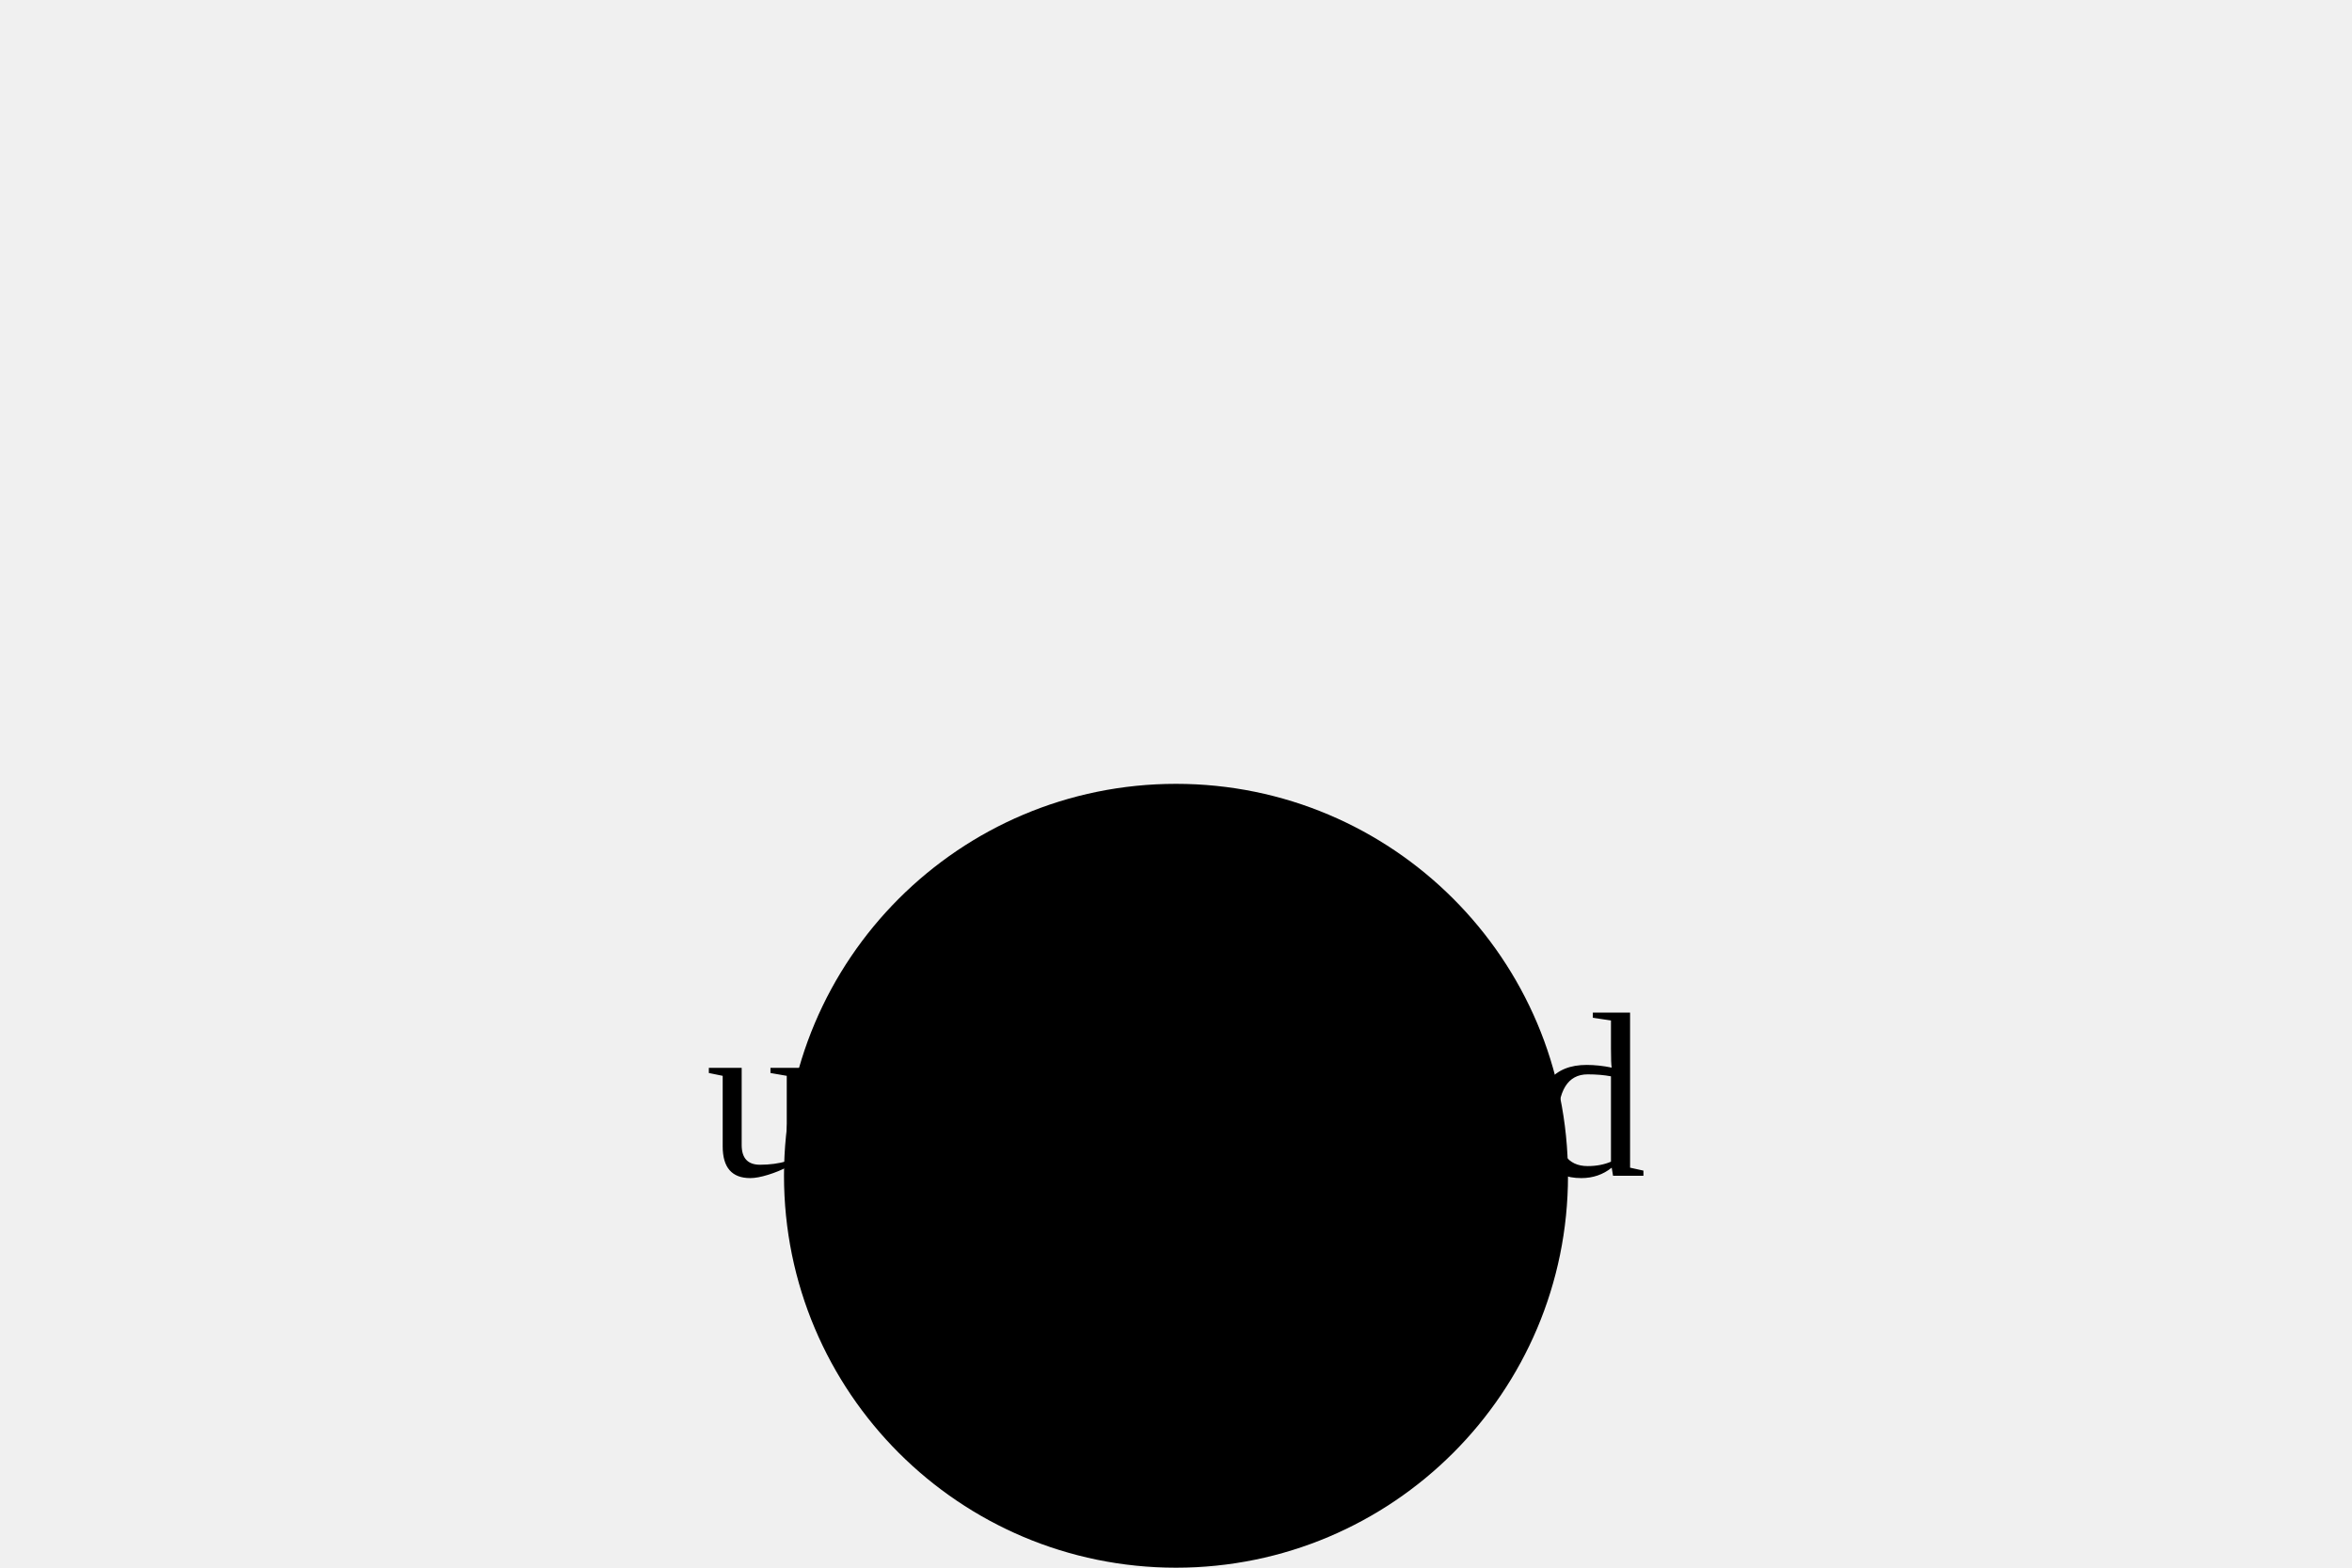
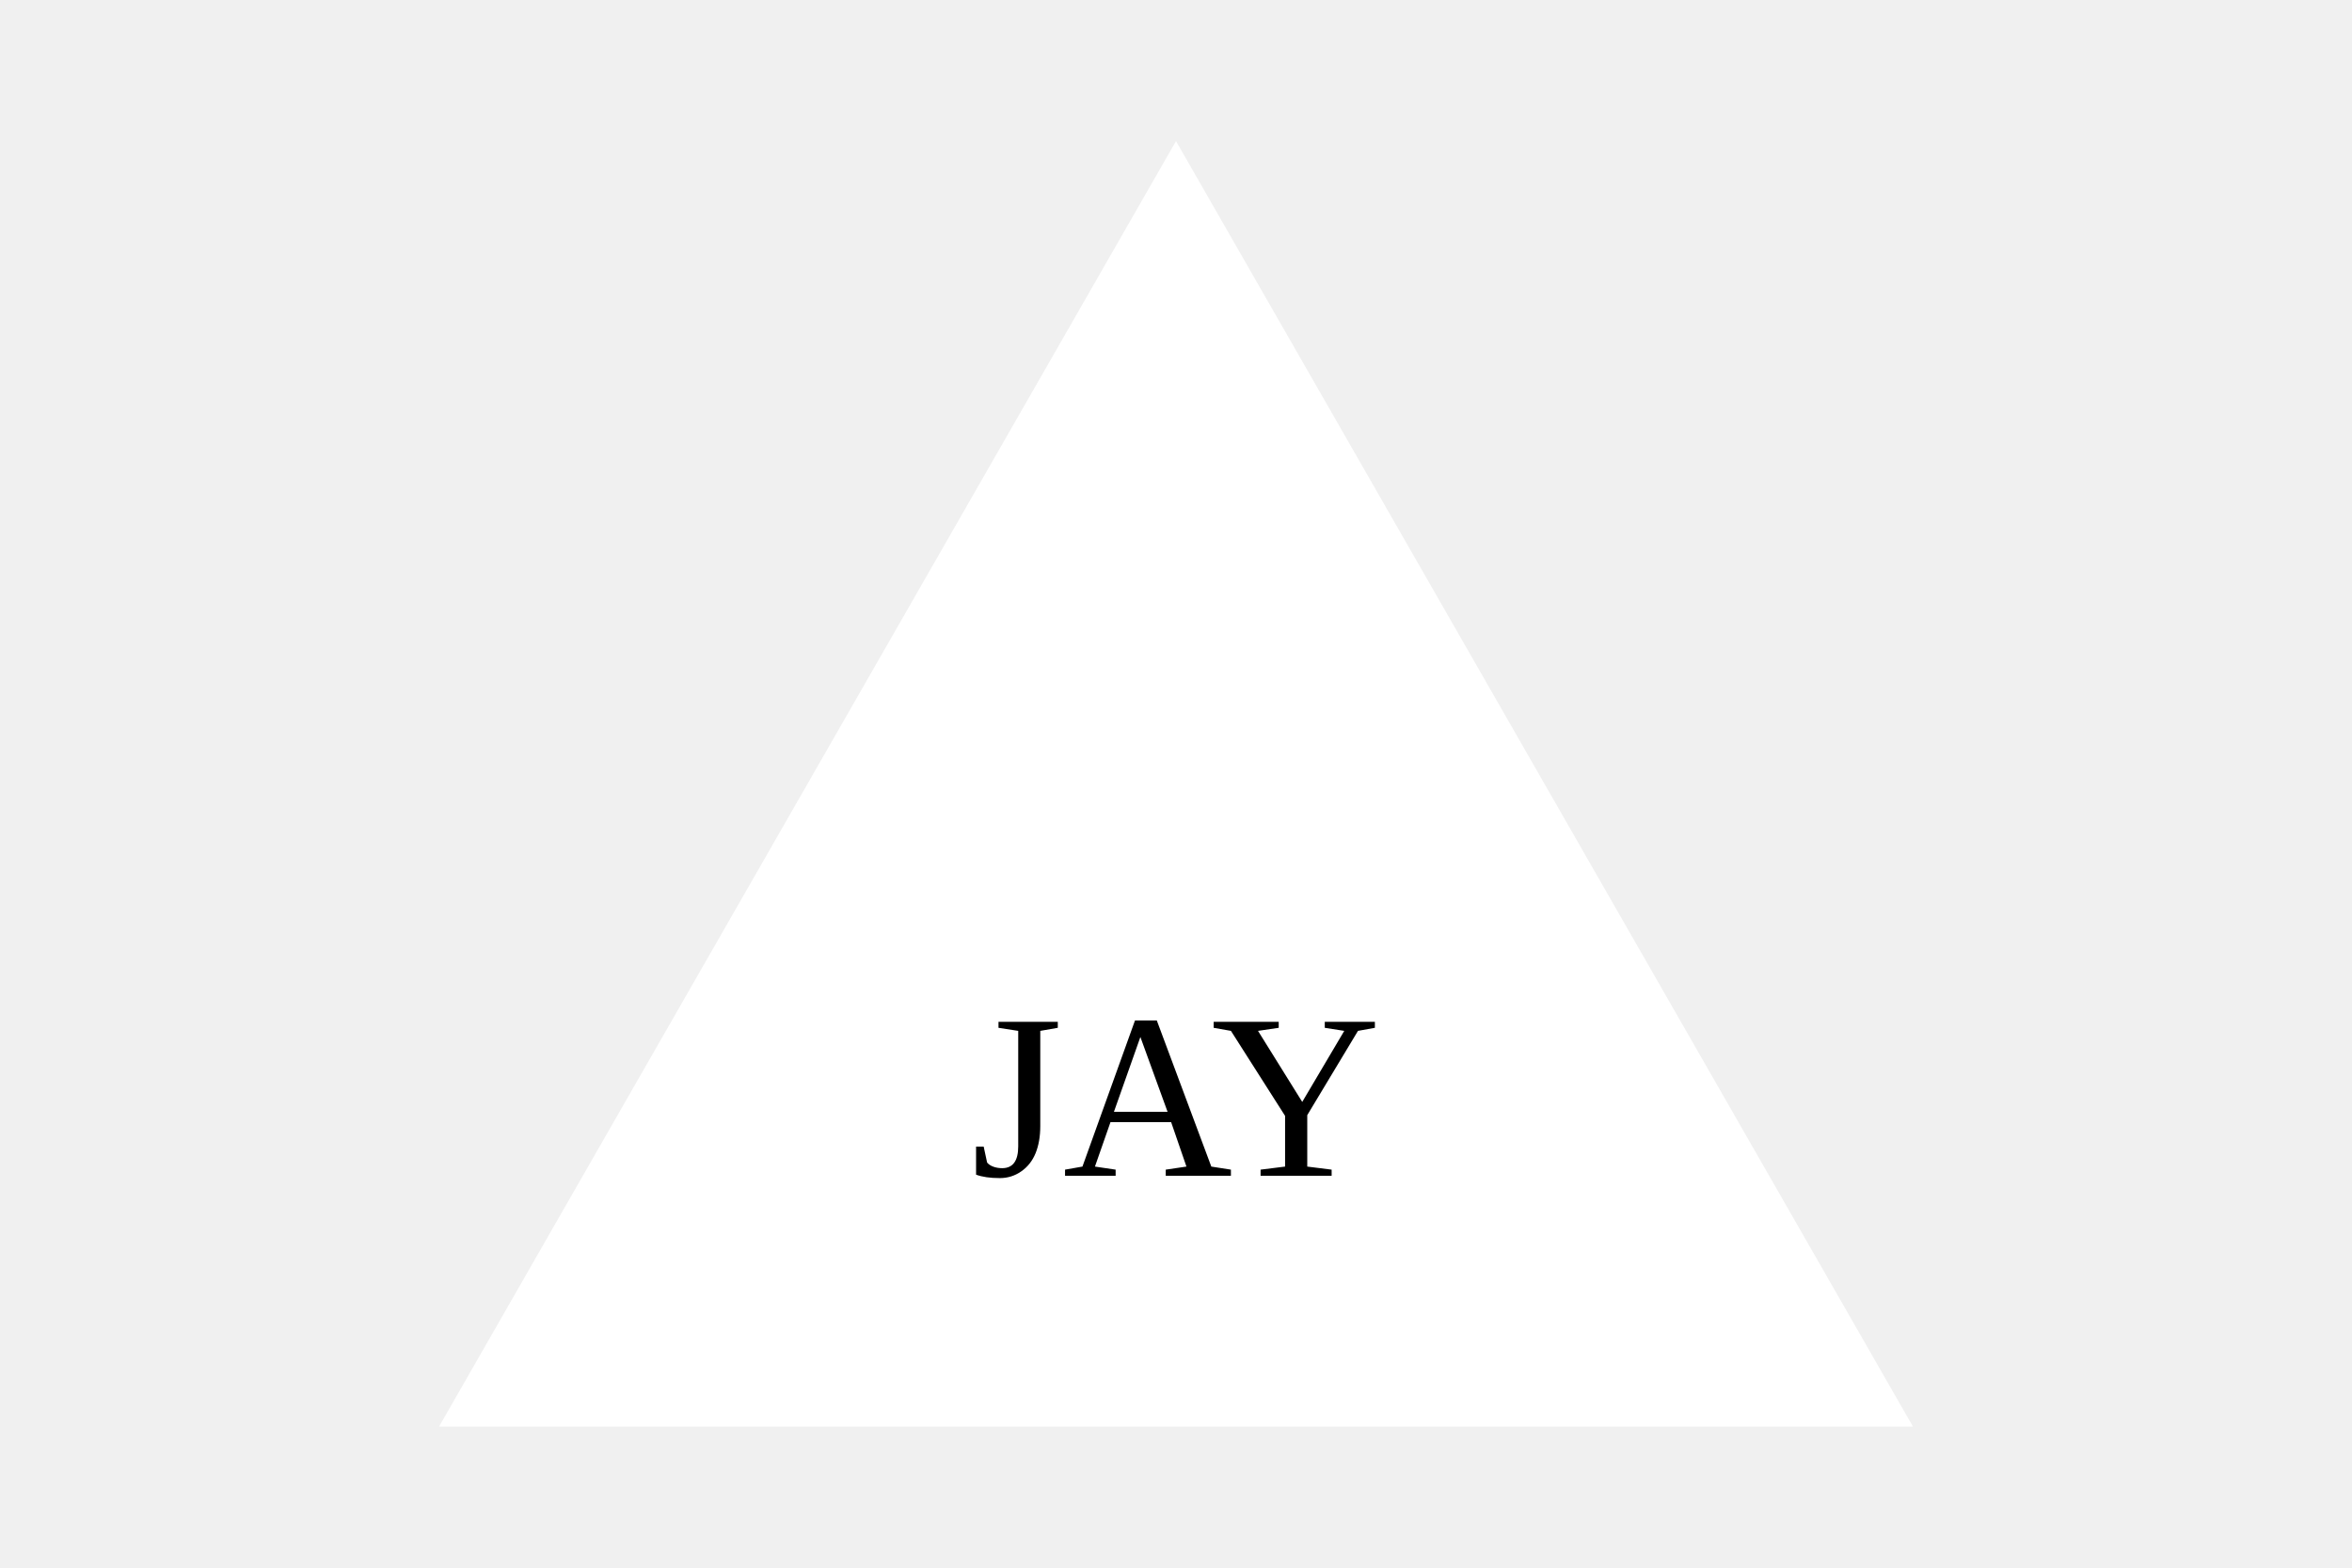
<svg xmlns="http://www.w3.org/2000/svg" width="300" height="200">
-   <circle cx="150" cy="150" r="50" fill="undefined" />
-   <text y="150" x="150" alignment-baseline="middle" fill="undefined" text-anchor="middle" font-size="30">undefined</text>
+   <polygon points="150, 18 244, 182 56, 182" fill="white" />
+   <text y="150" x="150" alignment-baseline="middle" fill="black" text-anchor="middle" font-size="30">JAY</text>
</svg>
